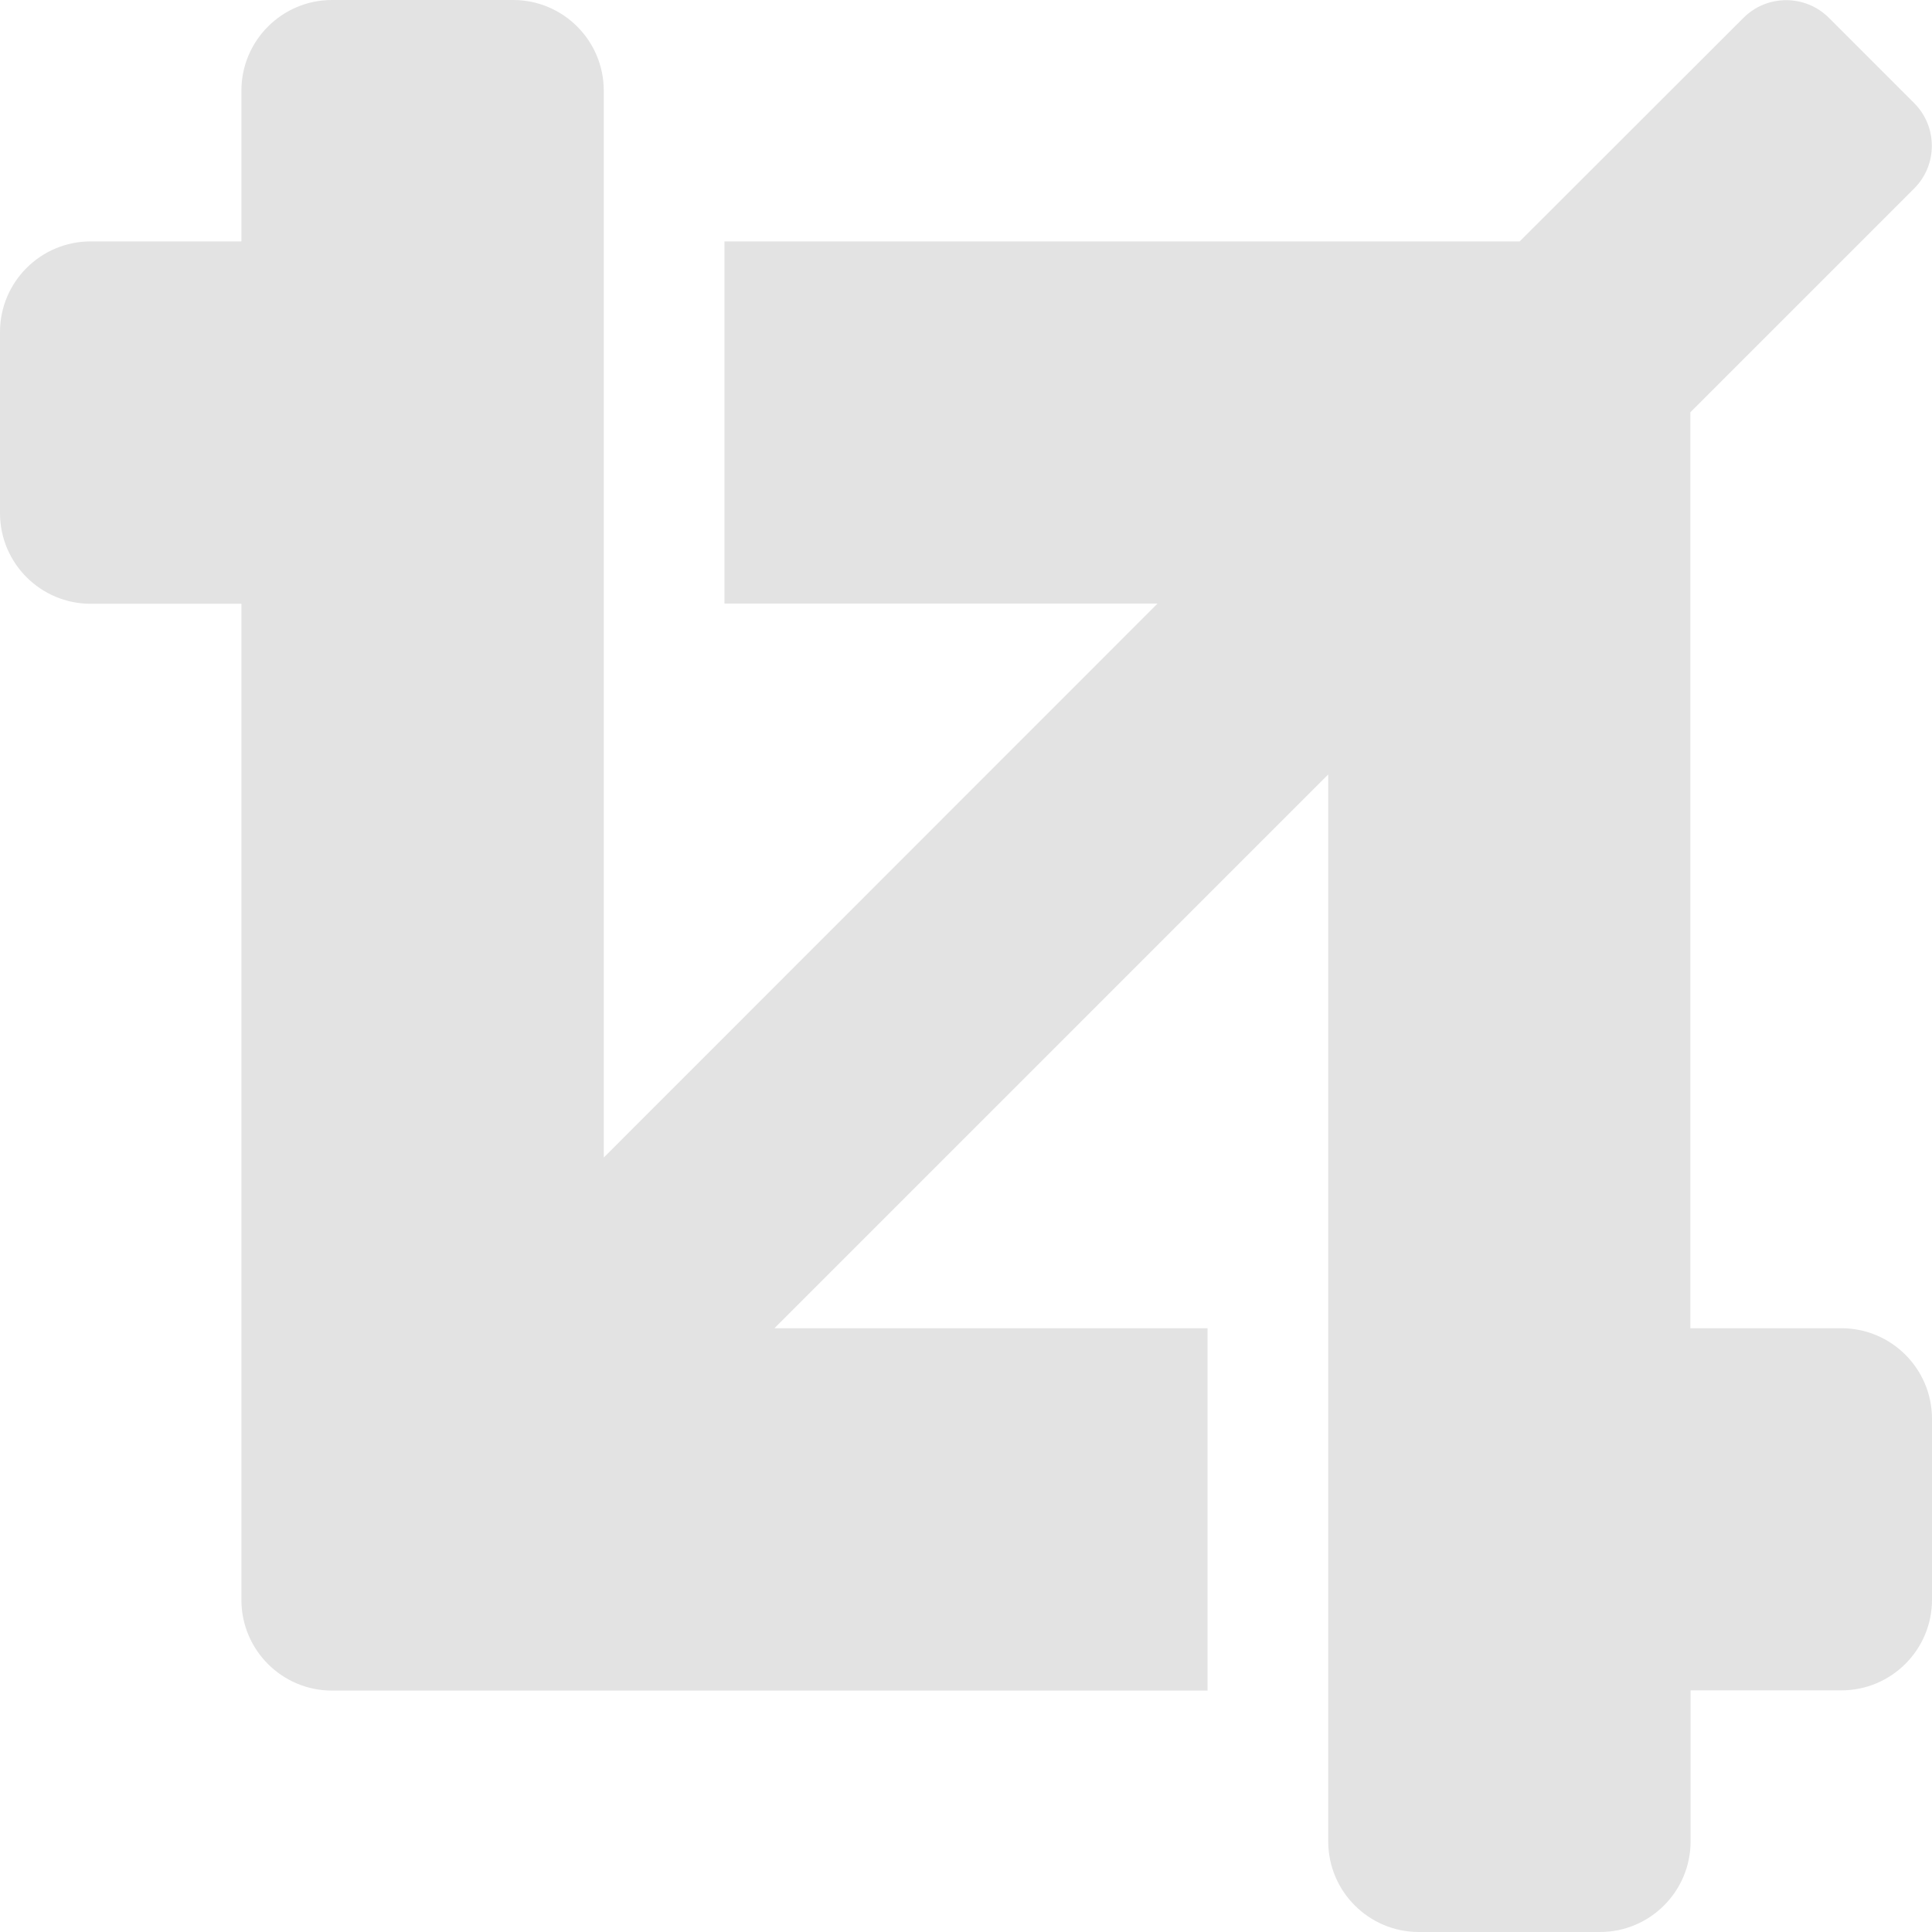
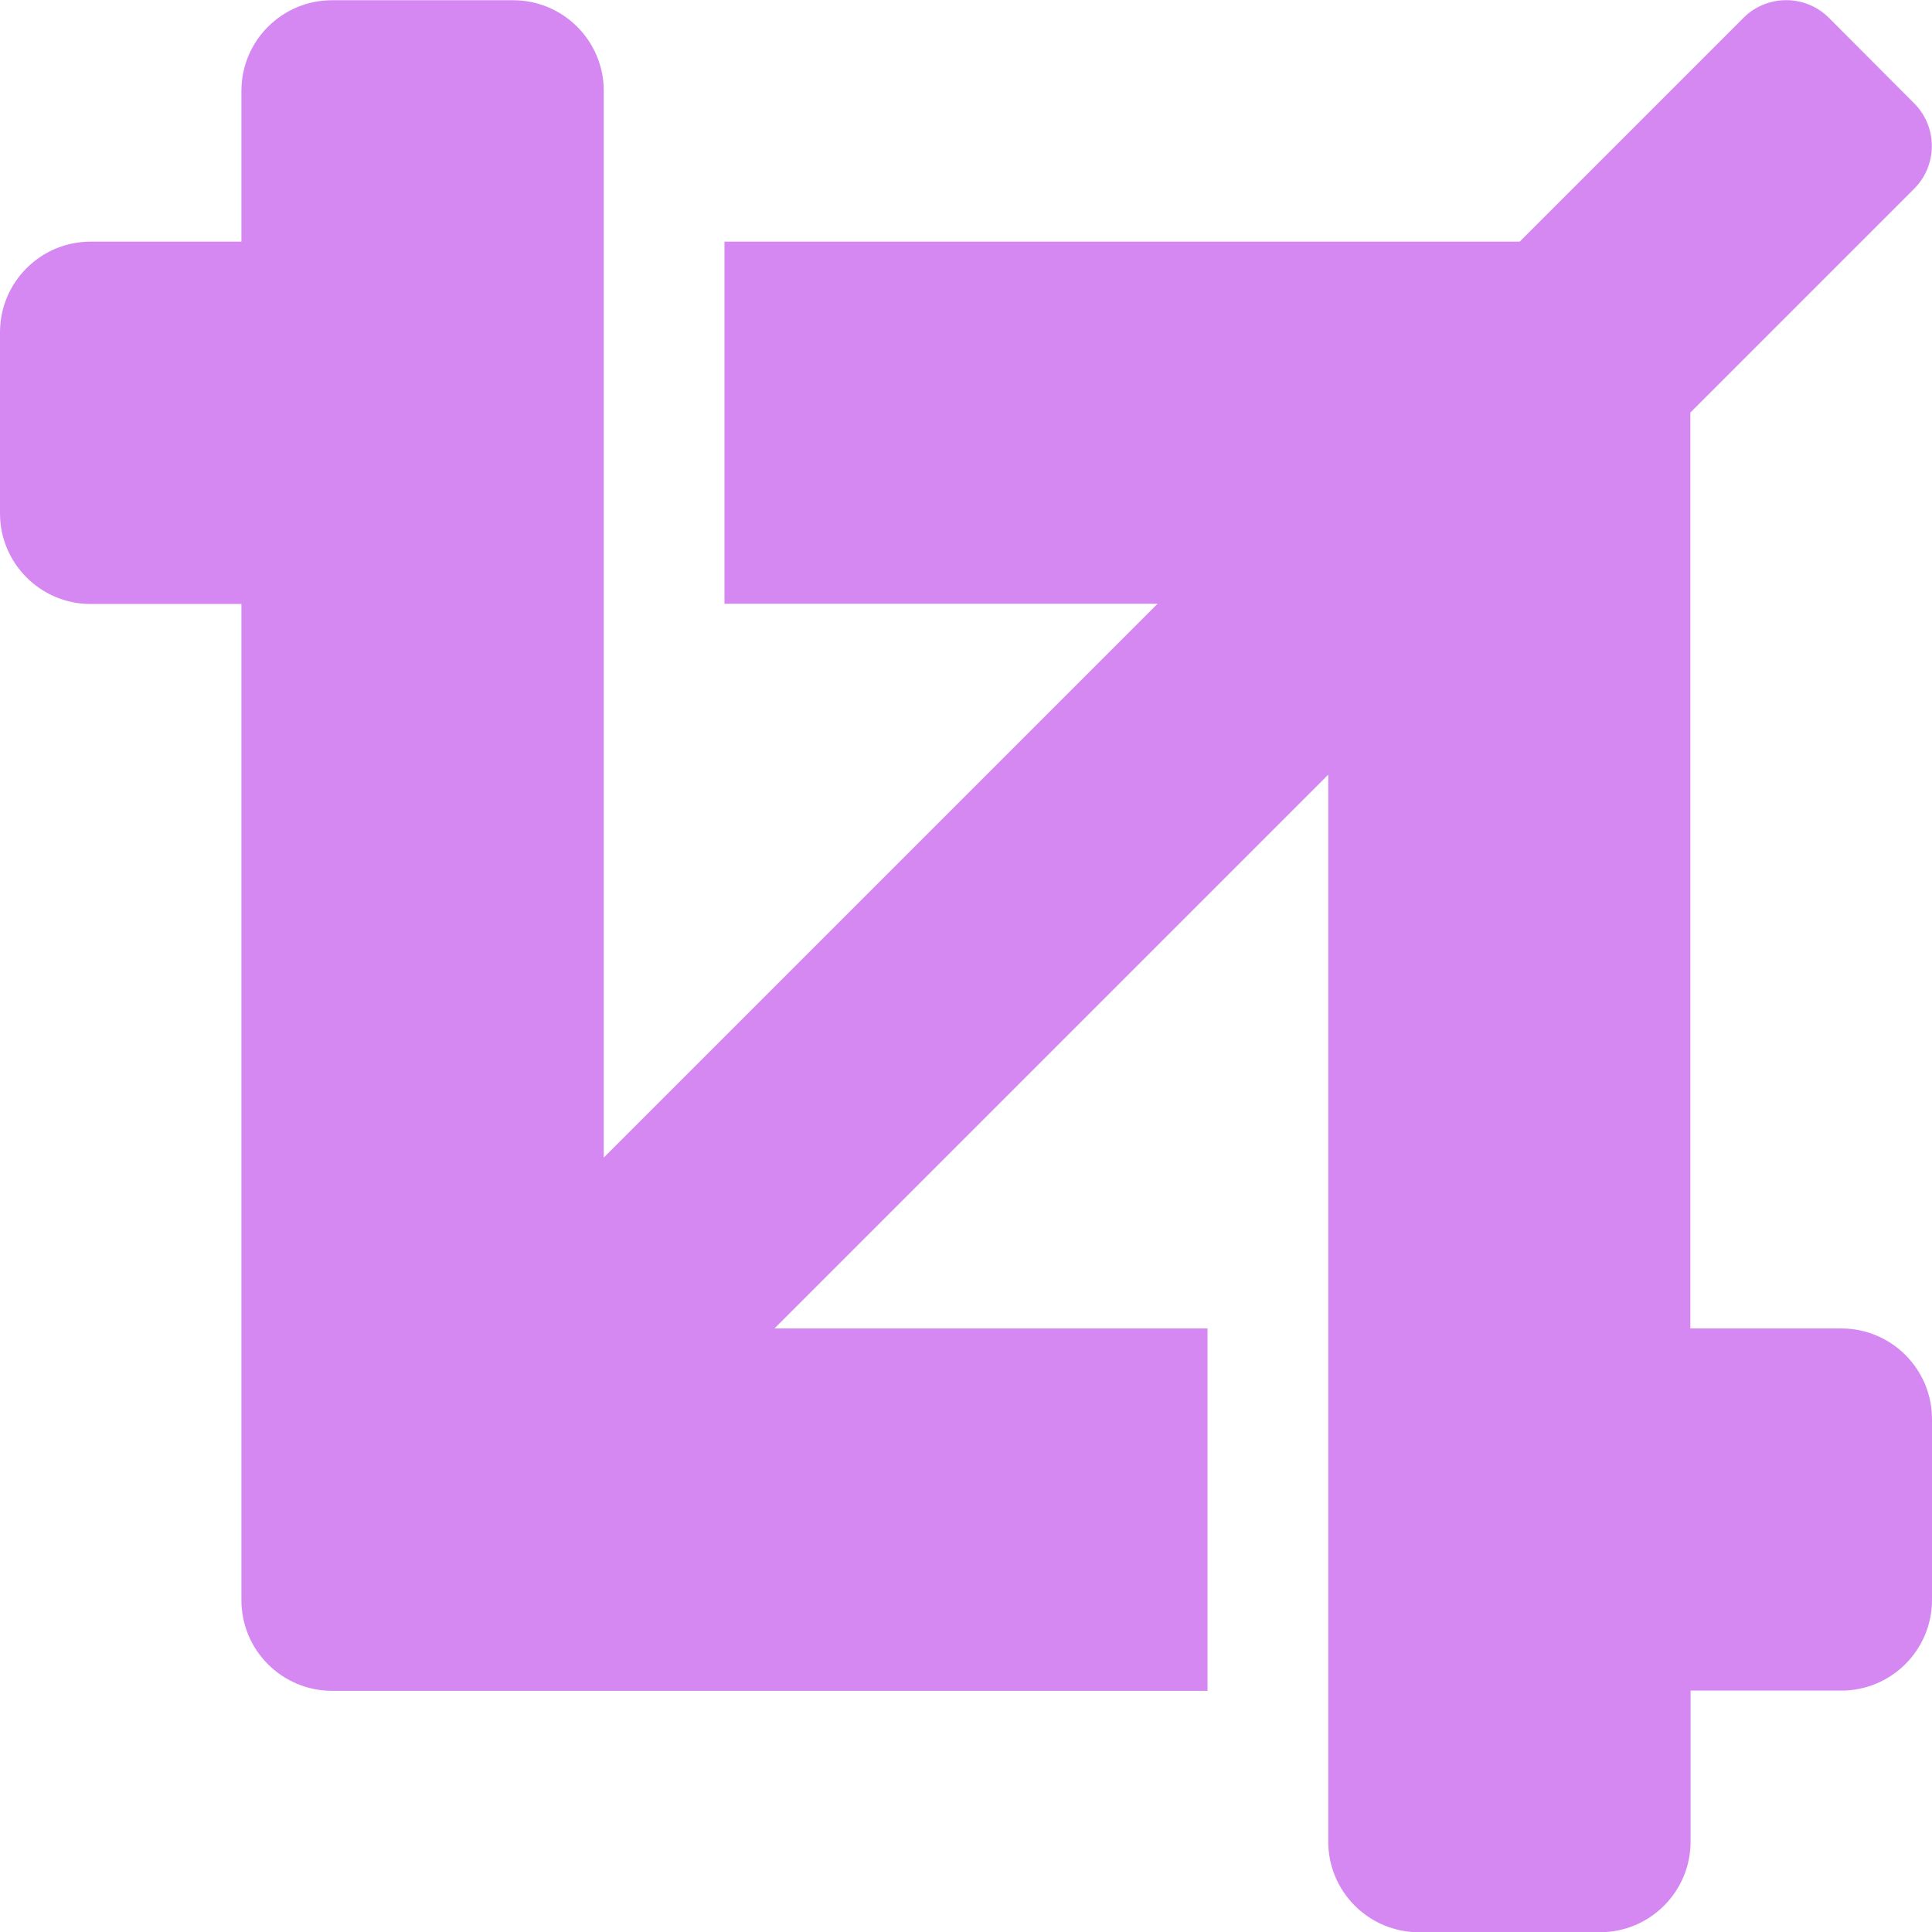
<svg xmlns="http://www.w3.org/2000/svg" width="32" height="32" viewBox="0 0 8.467 8.467" version="1.1" id="svg8">
  <defs id="defs2">
    <style id="style1399">.cls-1{fill:#e3e3e3;}</style>
    <style id="style1399-4">.cls-1{fill:#e3e3e3;}</style>
    <style id="style1399-8">.cls-1{fill:#e3e3e3;}</style>
    <style id="style1399-4-5">.cls-1{fill:#e3e3e3;}</style>
    <style id="style1399-9">.cls-1{fill:#e3e3e3;}</style>
    <style id="style1399-4-6">.cls-1{fill:#e3e3e3;}</style>
    <style id="style1399-8-4">.cls-1{fill:#e3e3e3;}</style>
    <style id="style1399-4-5-3">.cls-1{fill:#e3e3e3;}</style>
    <style id="style1399-88">.cls-1{fill:#e3e3e3;}</style>
    <style id="style1399-3">.cls-1{fill:#e3e3e3;}</style>
    <style id="style1399-94">.cls-1{fill:#e3e3e3;}</style>
    <style id="style1399-5">.cls-1{fill:#e3e3e3;}</style>
+     <style id="style1399-96">.cls-1{fill:#e3e3e3;}</style>
+     <style id="style1399-4-4">.cls-1{fill:#e3e3e3;}</style>
+     <style id="style1399-8-3">.cls-1{fill:#e3e3e3;}</style>
+     <style id="style1399-4-5-33">.cls-1{fill:#e3e3e3;}</style>
+     <style id="style1399-9-8">.cls-1{fill:#e3e3e3;}</style>
+     <style id="style1399-4-6-6">.cls-1{fill:#e3e3e3;}</style>
+     <style id="style1399-8-4-0">.cls-1{fill:#e3e3e3;}</style>
+     <style id="style1399-4-5-3-4">.cls-1{fill:#e3e3e3;}</style>
+     <style id="style1399-88-8">.cls-1{fill:#e3e3e3;}</style>
+     <style id="style1399-3-8">.cls-1{fill:#e3e3e3;}</style>
+     <style id="style1399-94-8">.cls-1{fill:#e3e3e3;}</style>
+     <style id="style1399-5-9">.cls-1{fill:#e3e3e3;}</style>
  </defs>
-   <path id="path827" d="M 8.07,5.821 H 7.408 V 1.807 L 8.389,0.826 c 0.103,-0.103 0.103,-0.271 0,-0.374 L 8.015,0.078 c -0.103,-0.103 -0.271,-0.103 -0.374,0 L 6.66,1.058 H 3.175 v 1.587 H 5.073 L 2.646,5.073 V 0.397 c 0,-0.219 -0.178,-0.397 -0.397,-0.397 h -0.794 c -0.219,0 -0.397,0.178 -0.397,0.397 V 1.058 H 0.397 C 0.178,1.058 0,1.236 0,1.455 v 0.794 c 0,0.219 0.178,0.397 0.397,0.397 h 0.661 v 4.366 c 0,0.219 0.178,0.397 0.397,0.397 H 5.292 V 5.821 H 3.394 L 5.821,3.394 V 8.07 c 0,0.219 0.178,0.397 0.397,0.397 h 0.794 c 0.219,0 0.397,-0.178 0.397,-0.397 V 7.408 h 0.661 c 0.219,0 0.397,-0.178 0.397,-0.397 V 6.218 c 0,-0.219 -0.178,-0.397 -0.397,-0.397 z" style="stroke-width:0.017;fill:#e3e3e3" />
+   <path style="fill:#d588f1;stroke-width:0.017" d="M 8.07,5.822 H 7.408 V 1.808 L 8.389,0.827 c 0.103,-0.103 0.103,-0.271 0,-0.374 L 8.015,0.078 c -0.103,-0.103 -0.271,-0.103 -0.374,0 L 6.66,1.059 H 3.175 v 1.587 H 5.073 L 2.646,5.073 V 0.398 c 0,-0.219 -0.178,-0.397 -0.397,-0.397 h -0.794 c -0.219,0 -0.397,0.178 -0.397,0.397 V 1.059 H 0.397 c -0.219,0 -0.397,0.178 -0.397,0.397 v 0.794 C -3.3333365e-8,2.469 0.178,2.647 0.397,2.647 H 1.058 v 4.366 c 0,0.219 0.178,0.397 0.397,0.397 H 5.292 V 5.822 H 3.394 L 5.821,3.395 v 4.676 c 0,0.219 0.178,0.397 0.397,0.397 h 0.794 c 0.219,0 0.397,-0.178 0.397,-0.397 V 7.409 h 0.661 c 0.219,0 0.397,-0.178 0.397,-0.397 V 6.219 c 0,-0.219 -0.178,-0.397 -0.397,-0.397 z" id="path827" />
</svg>
